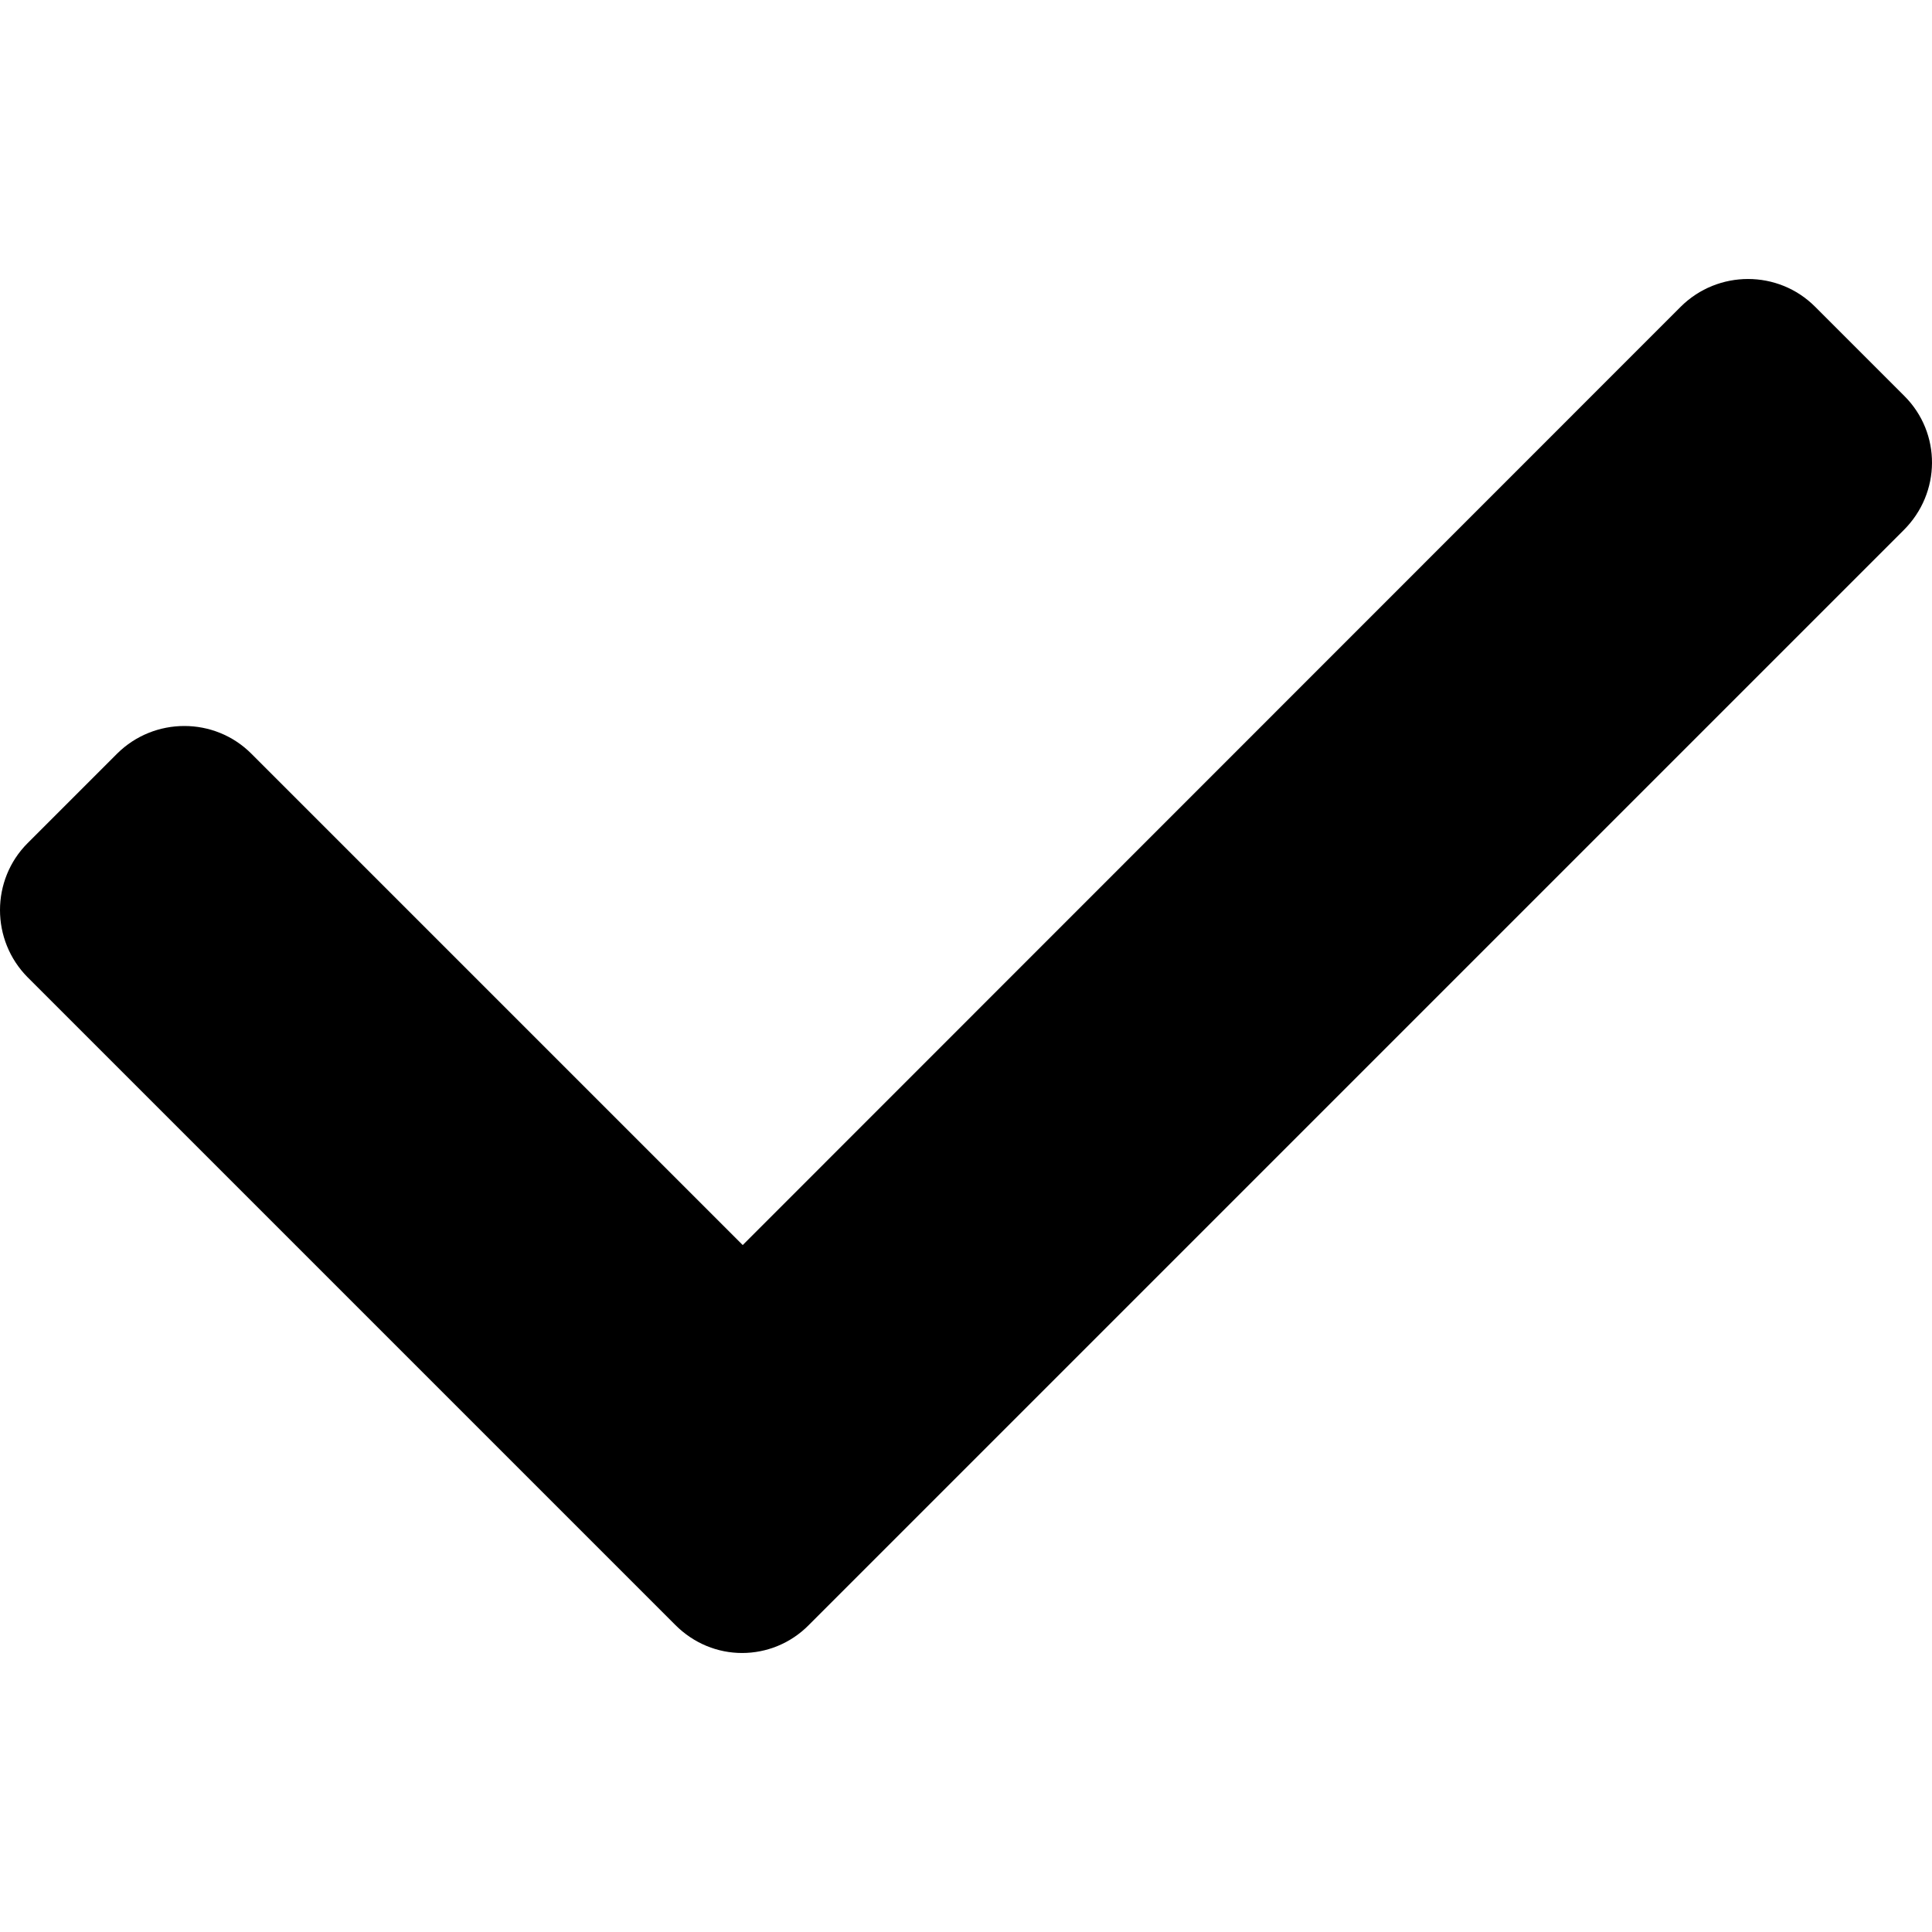
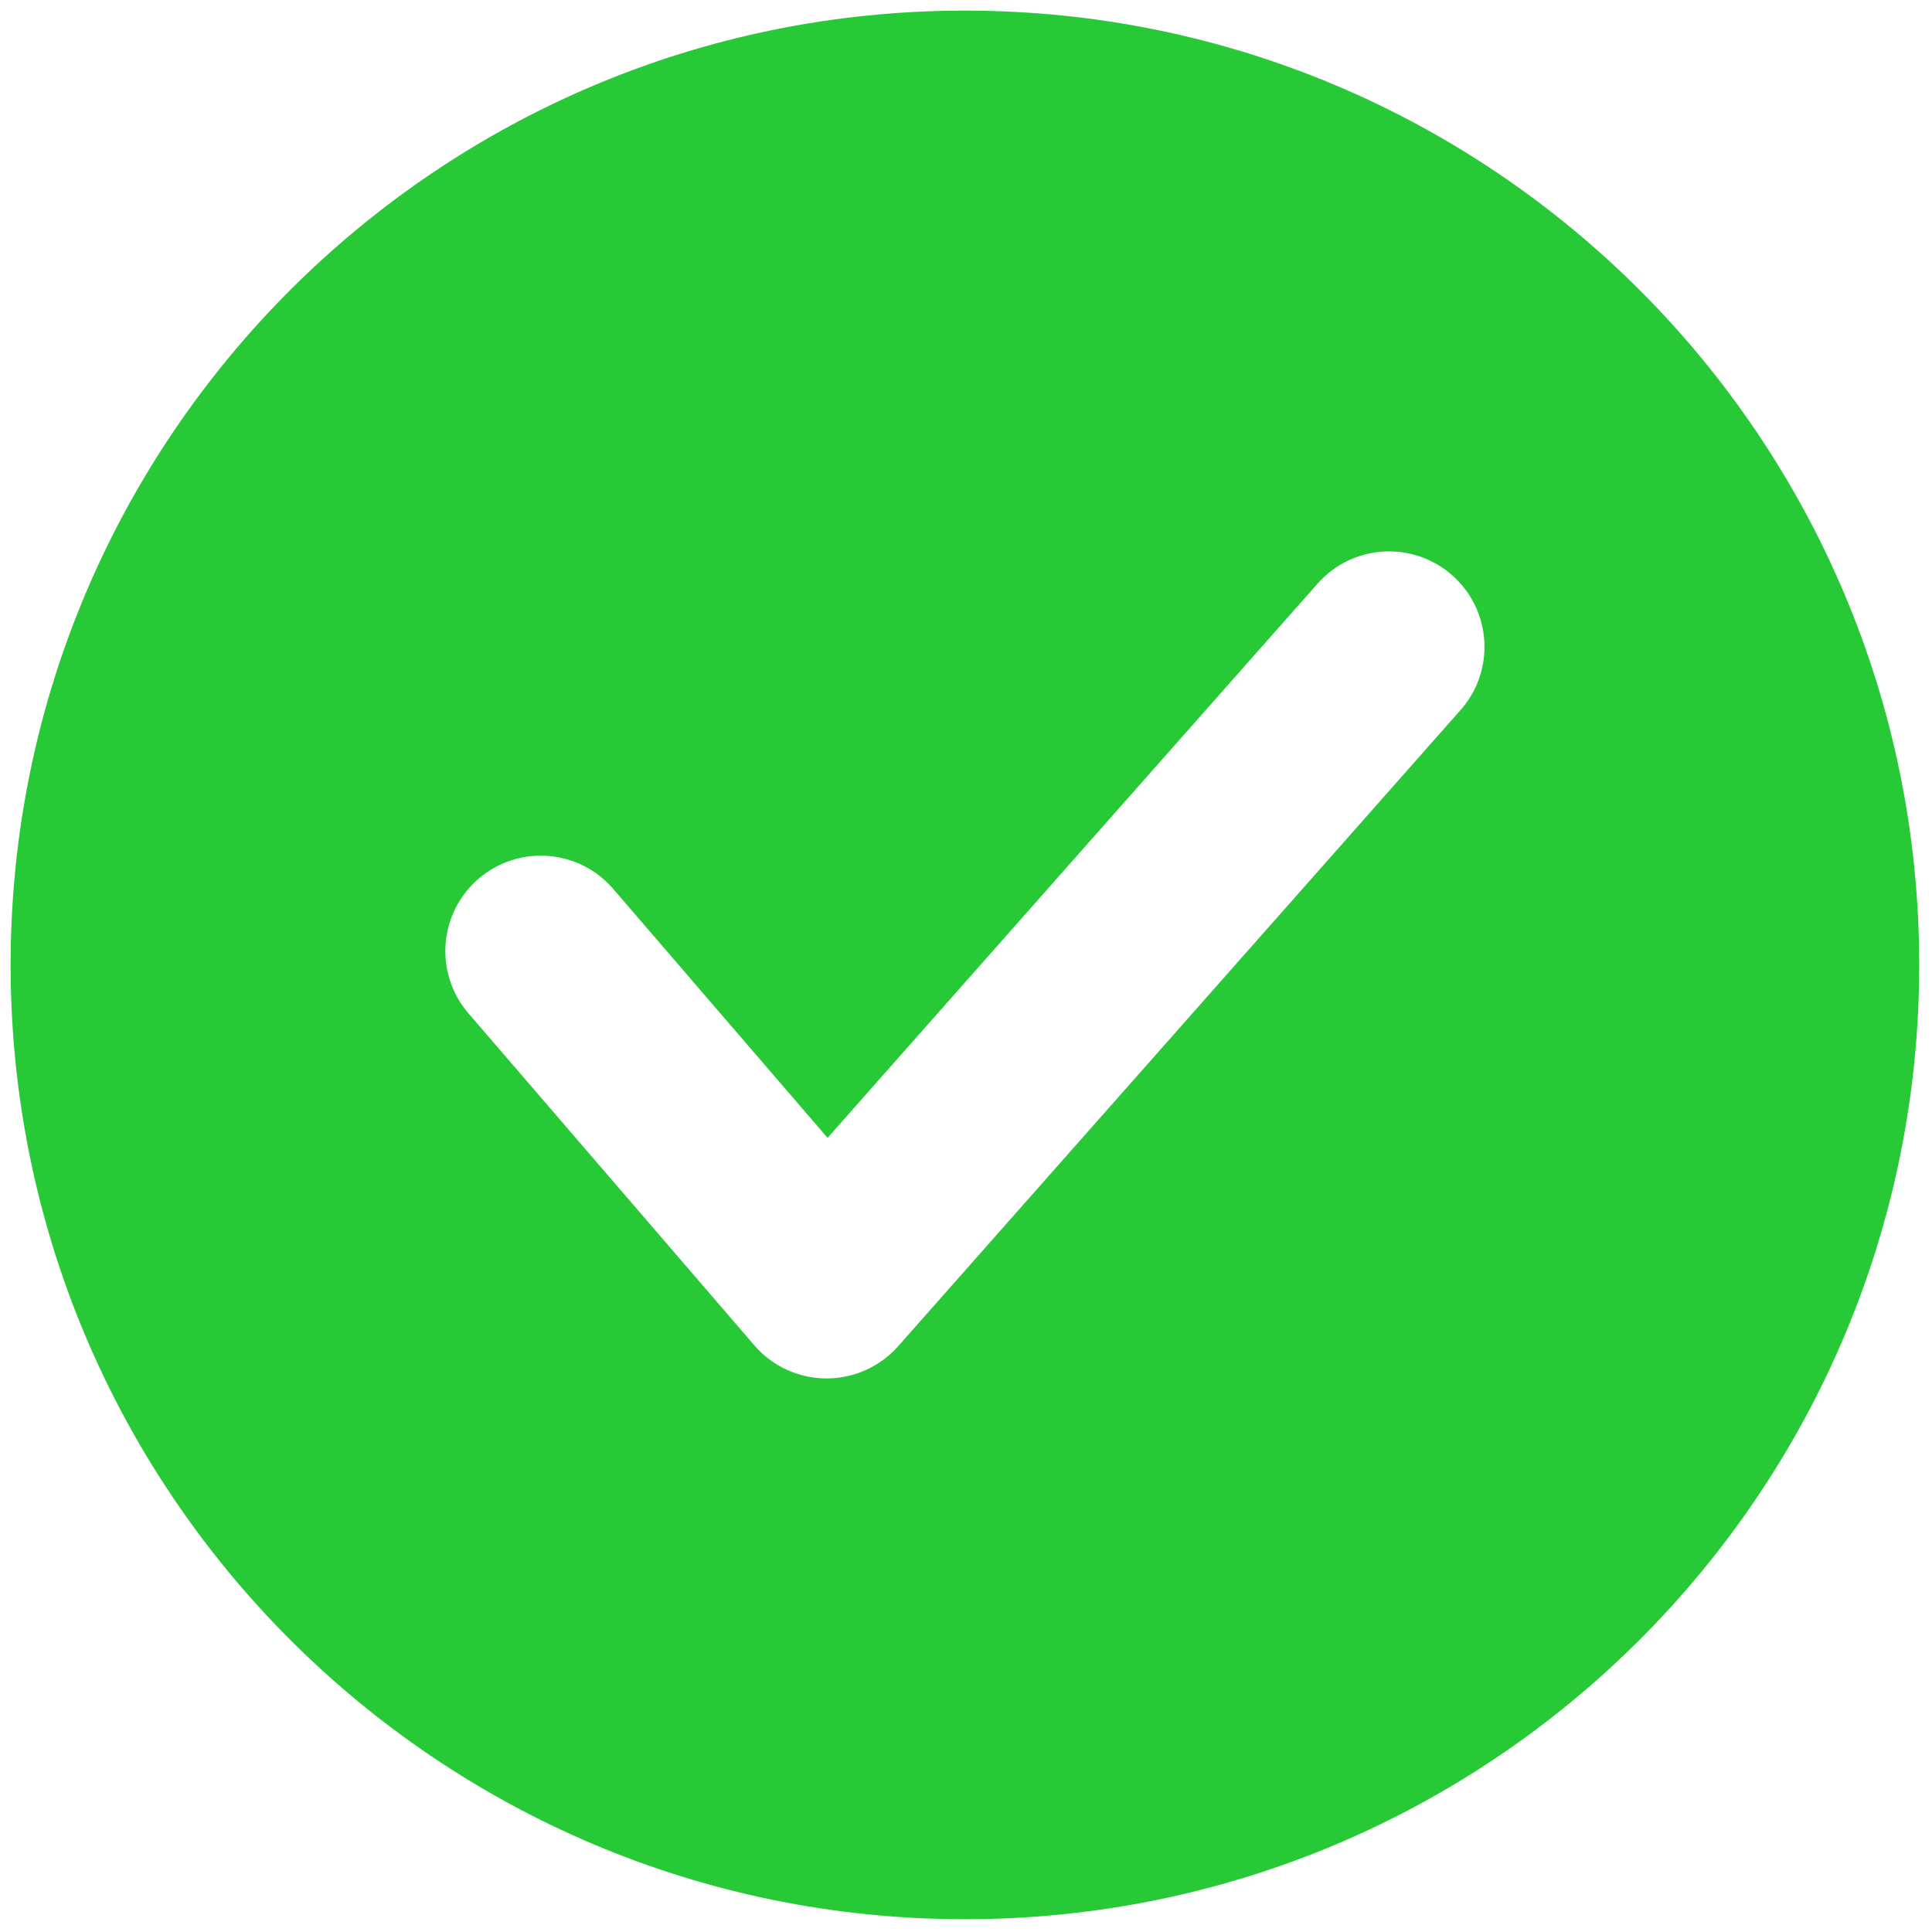
- <svg xmlns="http://www.w3.org/2000/svg" fill="#000000" version="1.1" id="Capa_1" width="800px" height="800px" viewBox="0 0 469.184 469.185" xml:space="preserve">
-   <g>
-     <path d="M462.5,96.193l-21.726-21.726c-8.951-8.95-23.562-8.95-32.59,0L180.368,302.361l-119.34-119.34   c-8.95-8.951-23.562-8.951-32.589,0L6.712,204.747c-8.95,8.951-8.95,23.562,0,32.589L163.997,394.62   c4.514,4.514,10.327,6.809,16.218,6.809s11.781-2.295,16.219-6.809L462.27,128.783C471.45,119.68,471.45,105.145,462.5,96.193z" />
+ <svg xmlns="http://www.w3.org/2000/svg" version="1.1" width="256" height="256" viewBox="0 0 256 256" xml:space="preserve">
+   <g style="stroke: none; stroke-width: 0; stroke-dasharray: none; stroke-linecap: butt; stroke-linejoin: miter; stroke-miterlimit: 10; fill: none; fill-rule: nonzero; opacity: 1;" transform="translate(1.406593 1.406593) scale(2.81 2.81)">
+     <circle cx="45" cy="45" r="45" style="stroke: none; stroke-width: 1; stroke-dasharray: none; stroke-linecap: butt; stroke-linejoin: miter; stroke-miterlimit: 10; fill: rgb(40,201,55); fill-rule: nonzero; opacity: 1;" transform="  matrix(1 0 0 1 0 0) " />
+     <path d="M 38.478 64.5 c -0.01 0 -0.02 0 -0.029 0 c -1.3 -0.009 -2.533 -0.579 -3.381 -1.563 L 21.59 47.284 c -1.622 -1.883 -1.41 -4.725 0.474 -6.347 c 1.884 -1.621 4.725 -1.409 6.347 0.474 l 10.112 11.744 L 61.629 27.02 c 1.645 -1.862 4.489 -2.037 6.352 -0.391 c 1.862 1.646 2.037 4.49 0.391 6.352 l -26.521 30 C 40.995 63.947 39.767 64.5 38.478 64.5 z" style="stroke: none; stroke-width: 1; stroke-dasharray: none; stroke-linecap: butt; stroke-linejoin: miter; stroke-miterlimit: 10; fill: rgb(255,255,255); fill-rule: nonzero; opacity: 1;" transform=" matrix(1 0 0 1 0 0) " stroke-linecap="round" />
  </g>
</svg>
